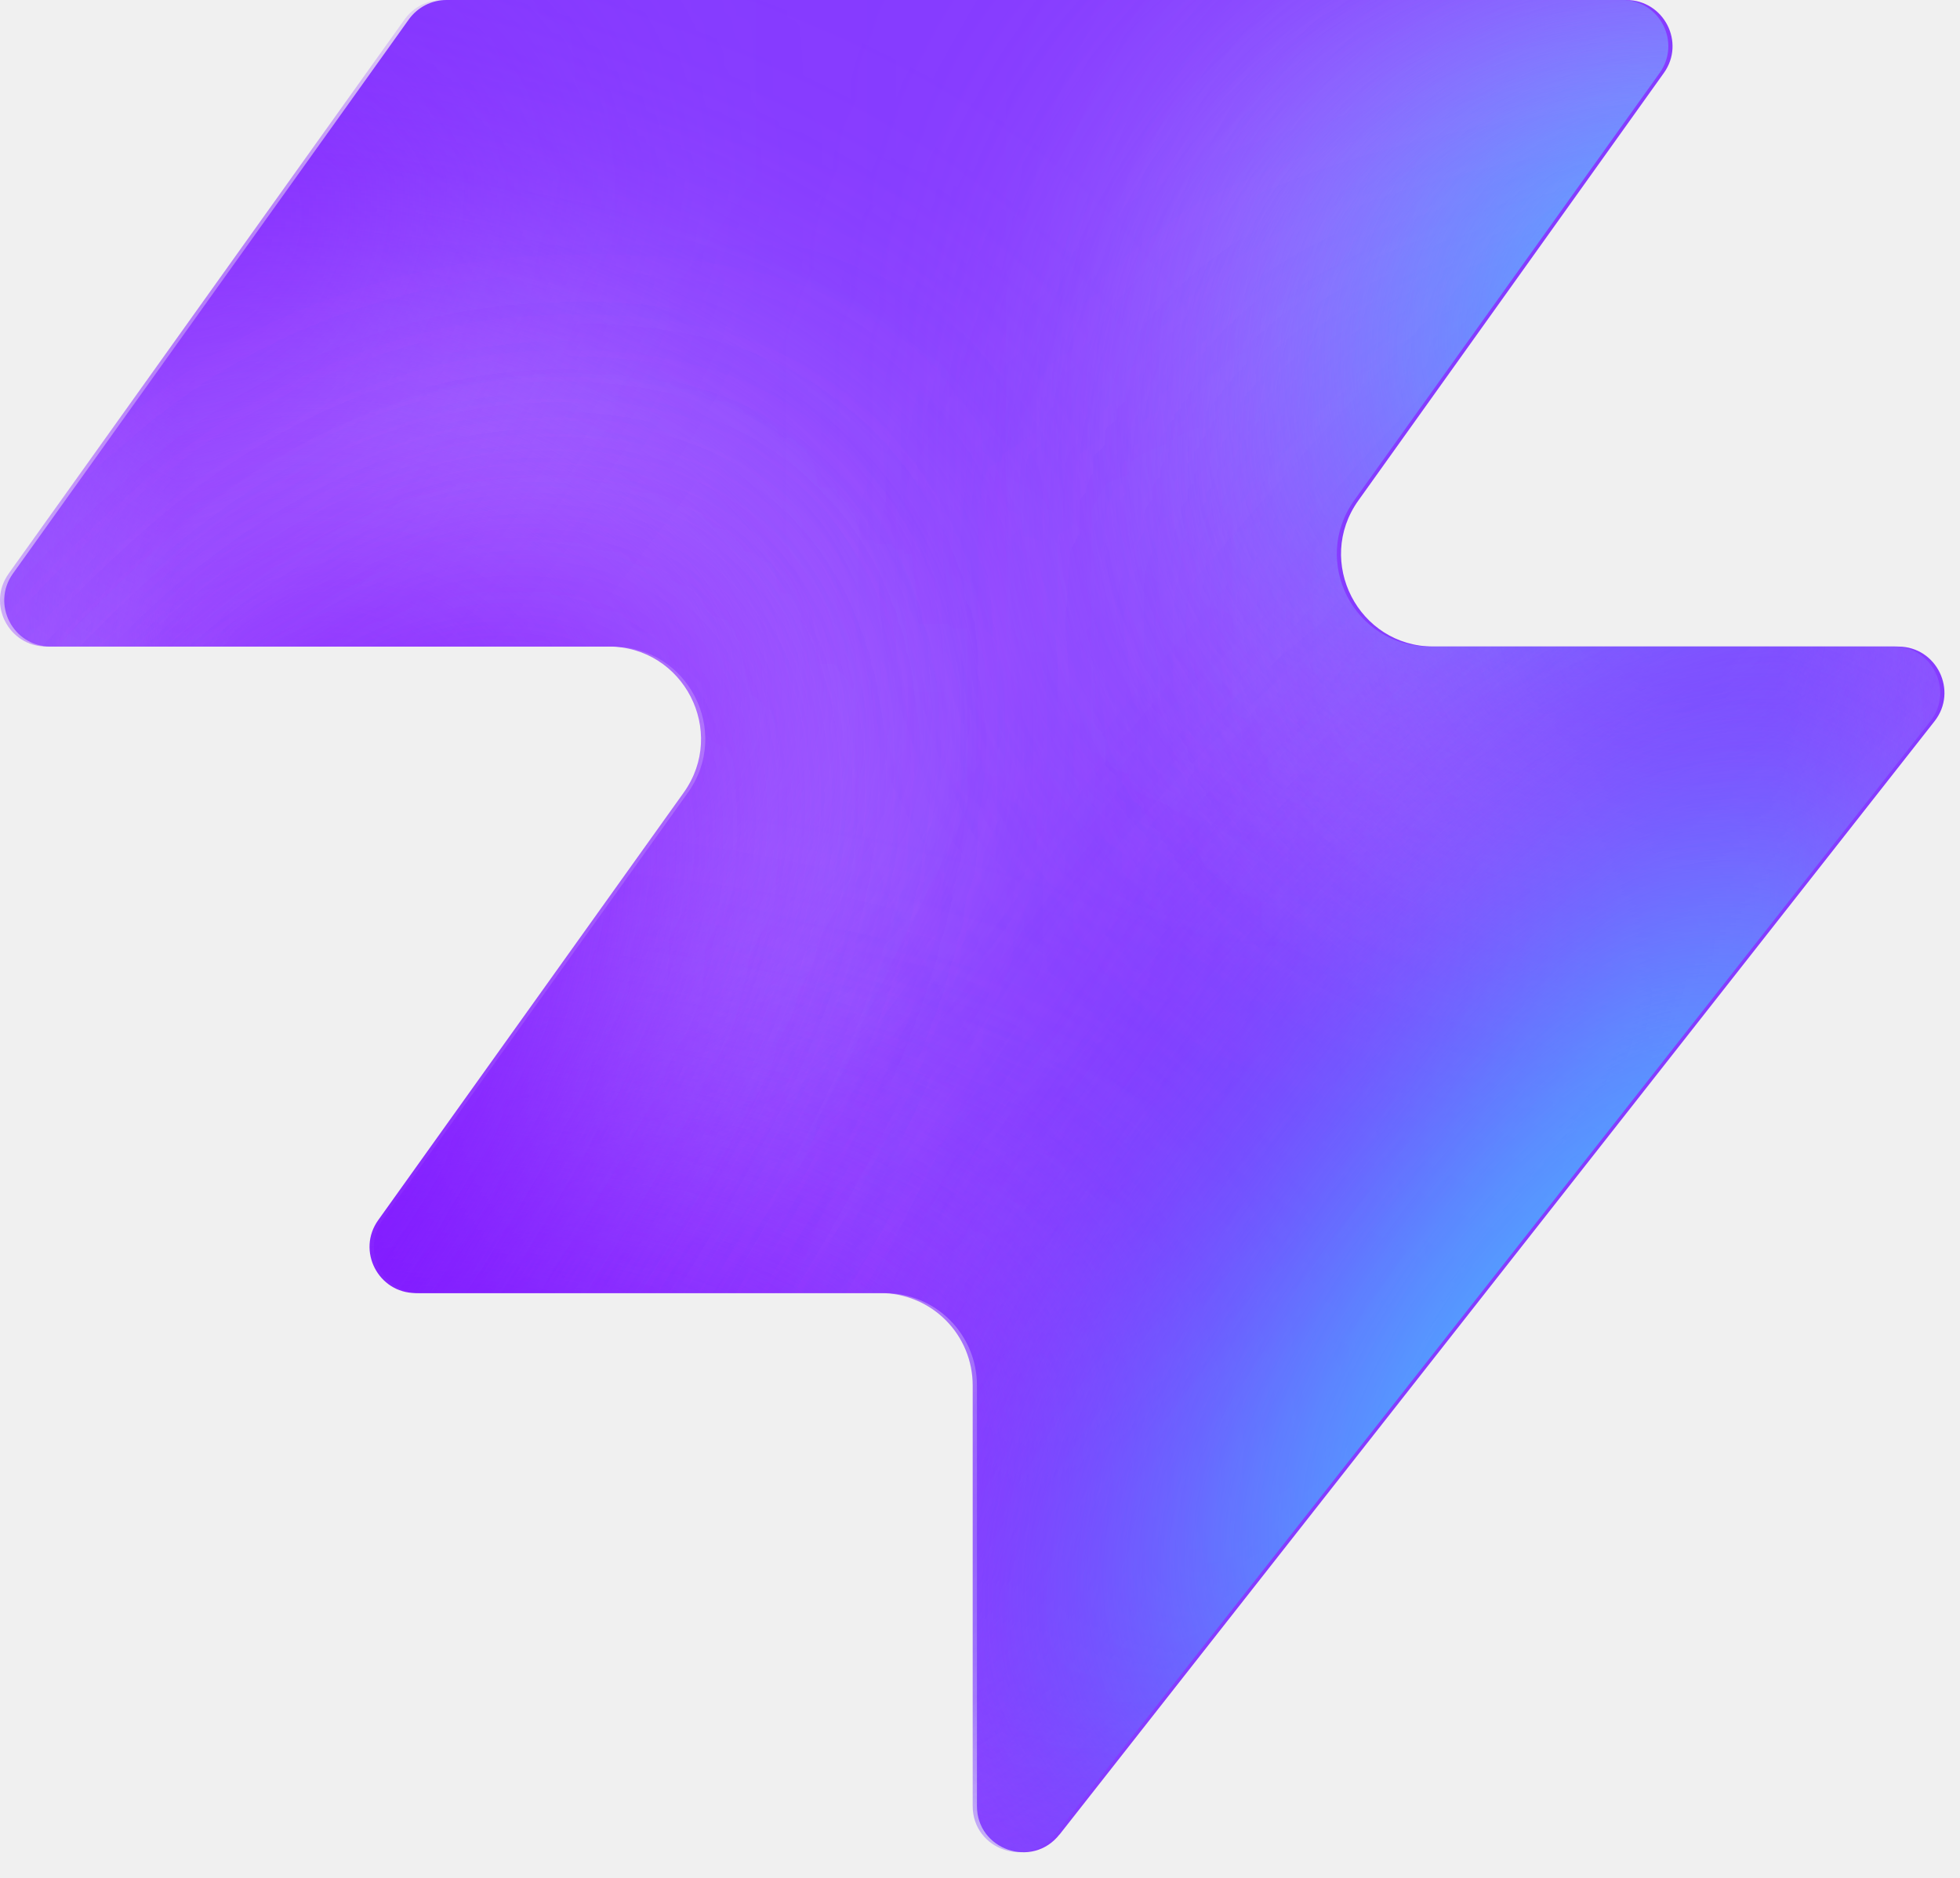
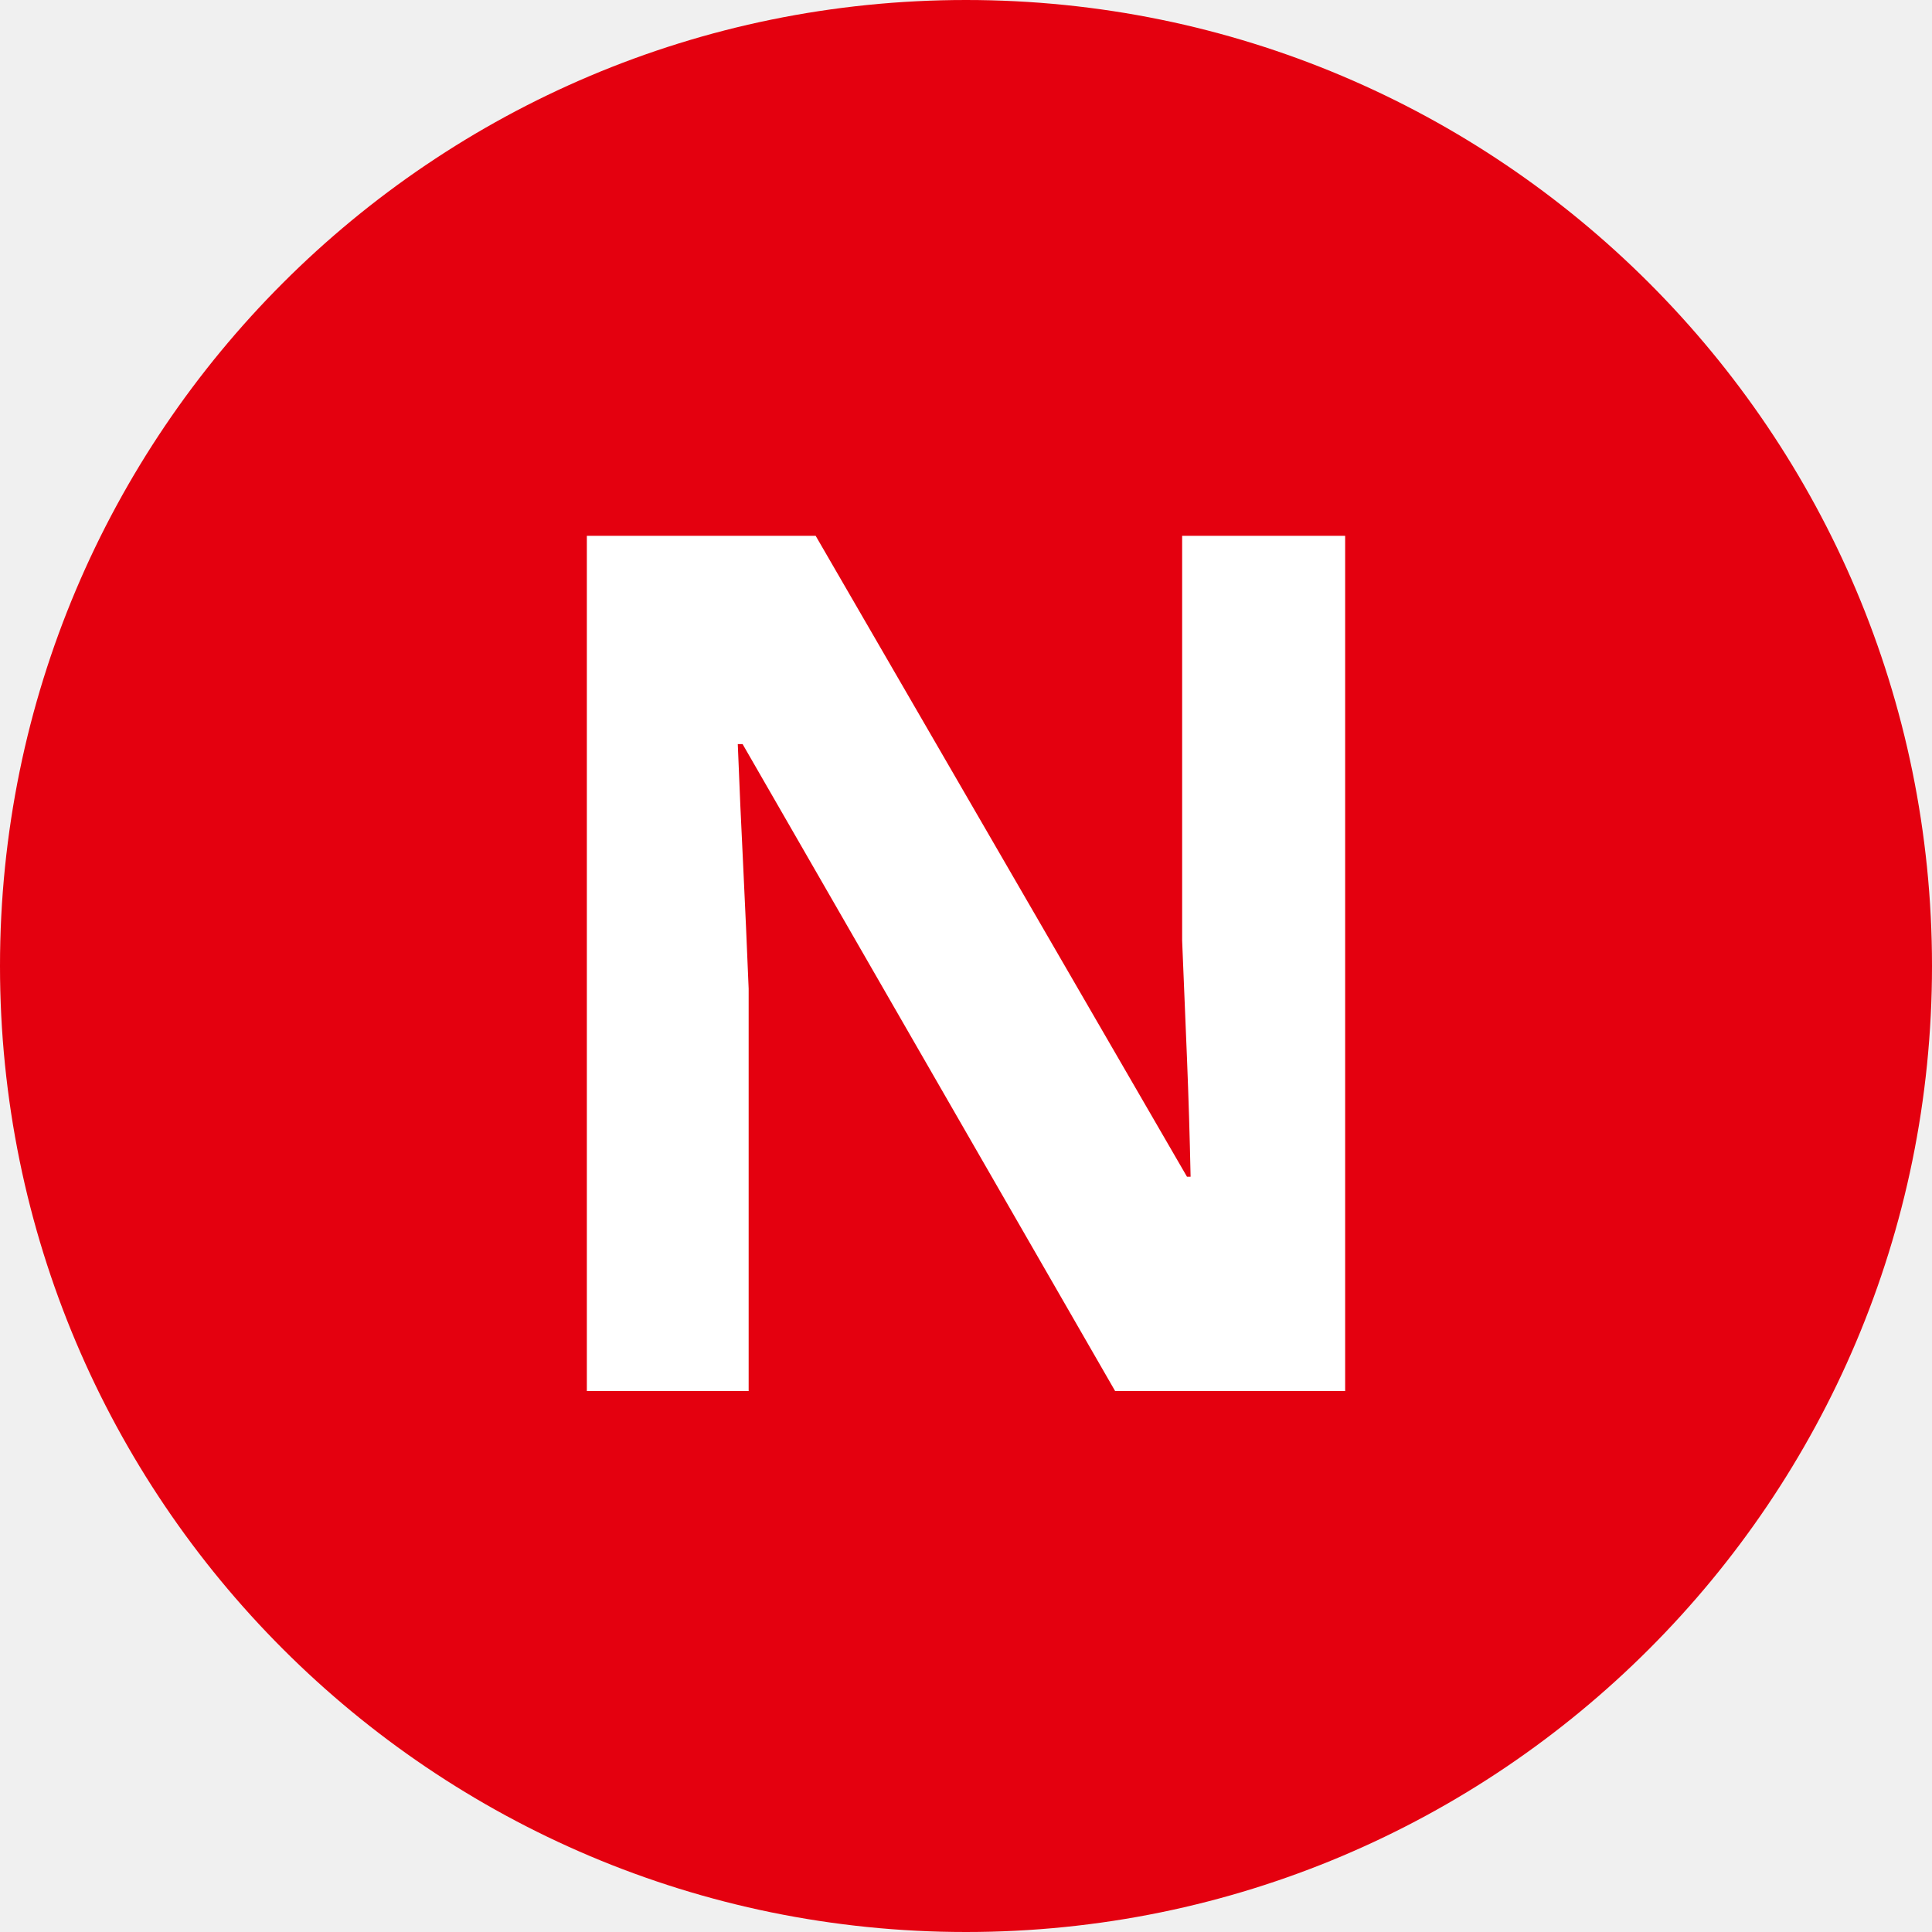
- <svg xmlns="http://www.w3.org/2000/svg" width="48" height="46" fill="none" viewBox="0 0 48 46">
-   <path fill="#863bff" d="M25.946 44.938c-.664.845-2.021.375-2.021-.698V33.937a2.26 2.26 0 0 0-2.262-2.262H10.287c-.92 0-1.456-1.04-.92-1.788l7.48-10.471c1.07-1.497 0-3.578-1.842-3.578H1.237c-.92 0-1.456-1.04-.92-1.788L10.013.474c.214-.297.556-.474.92-.474h28.894c.92 0 1.456 1.04.92 1.788l-7.48 10.471c-1.07 1.498 0 3.579 1.842 3.579h11.377c.943 0 1.473 1.088.89 1.83L25.947 44.94z" style="fill:#863bff;fill:color(display-p3 .525 .23 1);fill-opacity:1" />
-   <mask id="a" width="48" height="46" x="0" y="0" maskUnits="userSpaceOnUse" style="mask-type:alpha">
-     <path fill="#000" d="M25.842 44.938c-.664.844-2.021.375-2.021-.698V33.937a2.26 2.26 0 0 0-2.262-2.262H10.183c-.92 0-1.456-1.04-.92-1.788l7.48-10.471c1.07-1.498 0-3.579-1.842-3.579H1.133c-.92 0-1.456-1.04-.92-1.787L9.91.473c.214-.297.556-.474.92-.474h28.894c.92 0 1.456 1.04.92 1.788l-7.48 10.471c-1.07 1.498 0 3.578 1.842 3.578h11.377c.943 0 1.473 1.088.89 1.832L25.843 44.94z" style="fill:#000;fill-opacity:1" />
-   </mask>
-   <g mask="url(#a)">
-     <g filter="url(#b)">
-       <ellipse cx="5.508" cy="14.704" fill="#ede6ff" rx="5.508" ry="14.704" style="fill:#ede6ff;fill:color(display-p3 .927 .903 1);fill-opacity:1" transform="matrix(.00324 1 1 -.00324 -4.47 31.516)" />
-     </g>
-     <g filter="url(#c)">
-       <ellipse cx="10.399" cy="29.851" fill="#ede6ff" rx="10.399" ry="29.851" style="fill:#ede6ff;fill:color(display-p3 .927 .903 1);fill-opacity:1" transform="matrix(.00324 1 1 -.00324 -39.328 7.883)" />
-     </g>
-     <g filter="url(#d)">
-       <ellipse cx="5.508" cy="30.487" fill="#7e14ff" rx="5.508" ry="30.487" style="fill:#7e14ff;fill:color(display-p3 .492 .077 1);fill-opacity:1" transform="rotate(89.814 -25.913 -14.639)scale(1 -1)" />
-     </g>
-     <g filter="url(#e)">
-       <ellipse cx="5.508" cy="30.599" fill="#7e14ff" rx="5.508" ry="30.599" style="fill:#7e14ff;fill:color(display-p3 .492 .077 1);fill-opacity:1" transform="rotate(89.814 -32.644 -3.334)scale(1 -1)" />
-     </g>
-     <g filter="url(#f)">
-       <ellipse cx="5.508" cy="30.599" fill="#7e14ff" rx="5.508" ry="30.599" style="fill:#7e14ff;fill:color(display-p3 .492 .077 1);fill-opacity:1" transform="matrix(.00324 1 1 -.00324 -34.34 30.47)" />
-     </g>
-     <g filter="url(#g)">
-       <ellipse cx="14.072" cy="22.078" fill="#ede6ff" rx="14.072" ry="22.078" style="fill:#ede6ff;fill:color(display-p3 .927 .903 1);fill-opacity:1" transform="rotate(93.35 24.506 48.493)scale(-1 1)" />
-     </g>
-     <g filter="url(#h)">
-       <ellipse cx="3.47" cy="21.501" fill="#7e14ff" rx="3.47" ry="21.501" style="fill:#7e14ff;fill:color(display-p3 .492 .077 1);fill-opacity:1" transform="rotate(89.009 28.708 47.59)scale(-1 1)" />
-     </g>
-     <g filter="url(#i)">
-       <ellipse cx="3.47" cy="21.501" fill="#7e14ff" rx="3.47" ry="21.501" style="fill:#7e14ff;fill:color(display-p3 .492 .077 1);fill-opacity:1" transform="rotate(89.009 28.708 47.59)scale(-1 1)" />
-     </g>
-     <g filter="url(#j)">
-       <ellipse cx=".387" cy="8.972" fill="#7e14ff" rx="4.407" ry="29.108" style="fill:#7e14ff;fill:color(display-p3 .492 .077 1);fill-opacity:1" transform="rotate(39.51 .387 8.972)" />
-     </g>
-     <g filter="url(#k)">
-       <ellipse cx="47.523" cy="-6.092" fill="#7e14ff" rx="4.407" ry="29.108" style="fill:#7e14ff;fill:color(display-p3 .492 .077 1);fill-opacity:1" transform="rotate(37.892 47.523 -6.092)" />
-     </g>
-     <g filter="url(#l)">
-       <ellipse cx="41.412" cy="6.333" fill="#47bfff" rx="5.971" ry="9.665" style="fill:#47bfff;fill:color(display-p3 .28 .748 1);fill-opacity:1" transform="rotate(37.892 41.412 6.333)" />
-     </g>
-     <g filter="url(#m)">
-       <ellipse cx="-1.879" cy="38.332" fill="#7e14ff" rx="4.407" ry="29.108" style="fill:#7e14ff;fill:color(display-p3 .492 .077 1);fill-opacity:1" transform="rotate(37.892 -1.88 38.332)" />
-     </g>
-     <g filter="url(#n)">
-       <ellipse cx="-1.879" cy="38.332" fill="#7e14ff" rx="4.407" ry="29.108" style="fill:#7e14ff;fill:color(display-p3 .492 .077 1);fill-opacity:1" transform="rotate(37.892 -1.88 38.332)" />
-     </g>
-     <g filter="url(#o)">
-       <ellipse cx="35.651" cy="29.907" fill="#7e14ff" rx="4.407" ry="29.108" style="fill:#7e14ff;fill:color(display-p3 .492 .077 1);fill-opacity:1" transform="rotate(37.892 35.651 29.907)" />
-     </g>
-     <g filter="url(#p)">
-       <ellipse cx="38.418" cy="32.4" fill="#47bfff" rx="5.971" ry="15.297" style="fill:#47bfff;fill:color(display-p3 .28 .748 1);fill-opacity:1" transform="rotate(37.892 38.418 32.4)" />
-     </g>
-   </g>
-   <defs>
-     <filter id="b" width="60.045" height="41.654" x="-19.77" y="16.149" color-interpolation-filters="sRGB" filterUnits="userSpaceOnUse">
-       <feFlood flood-opacity="0" result="BackgroundImageFix" />
-       <feBlend in="SourceGraphic" in2="BackgroundImageFix" result="shape" />
-       <feGaussianBlur result="effect1_foregroundBlur_2002_17158" stdDeviation="7.659" />
-     </filter>
-     <filter id="c" width="90.34" height="51.437" x="-54.613" y="-7.533" color-interpolation-filters="sRGB" filterUnits="userSpaceOnUse">
-       <feFlood flood-opacity="0" result="BackgroundImageFix" />
-       <feBlend in="SourceGraphic" in2="BackgroundImageFix" result="shape" />
-       <feGaussianBlur result="effect1_foregroundBlur_2002_17158" stdDeviation="7.659" />
-     </filter>
-     <filter id="d" width="79.355" height="29.4" x="-49.64" y="2.03" color-interpolation-filters="sRGB" filterUnits="userSpaceOnUse">
-       <feFlood flood-opacity="0" result="BackgroundImageFix" />
-       <feBlend in="SourceGraphic" in2="BackgroundImageFix" result="shape" />
-       <feGaussianBlur result="effect1_foregroundBlur_2002_17158" stdDeviation="4.596" />
-     </filter>
-     <filter id="e" width="79.579" height="29.4" x="-45.045" y="20.029" color-interpolation-filters="sRGB" filterUnits="userSpaceOnUse">
-       <feFlood flood-opacity="0" result="BackgroundImageFix" />
-       <feBlend in="SourceGraphic" in2="BackgroundImageFix" result="shape" />
-       <feGaussianBlur result="effect1_foregroundBlur_2002_17158" stdDeviation="4.596" />
-     </filter>
-     <filter id="f" width="79.579" height="29.4" x="-43.513" y="21.178" color-interpolation-filters="sRGB" filterUnits="userSpaceOnUse">
-       <feFlood flood-opacity="0" result="BackgroundImageFix" />
-       <feBlend in="SourceGraphic" in2="BackgroundImageFix" result="shape" />
-       <feGaussianBlur result="effect1_foregroundBlur_2002_17158" stdDeviation="4.596" />
-     </filter>
-     <filter id="g" width="74.749" height="58.852" x="15.756" y="-17.901" color-interpolation-filters="sRGB" filterUnits="userSpaceOnUse">
-       <feFlood flood-opacity="0" result="BackgroundImageFix" />
-       <feBlend in="SourceGraphic" in2="BackgroundImageFix" result="shape" />
-       <feGaussianBlur result="effect1_foregroundBlur_2002_17158" stdDeviation="7.659" />
-     </filter>
-     <filter id="h" width="61.377" height="25.362" x="23.548" y="2.284" color-interpolation-filters="sRGB" filterUnits="userSpaceOnUse">
-       <feFlood flood-opacity="0" result="BackgroundImageFix" />
-       <feBlend in="SourceGraphic" in2="BackgroundImageFix" result="shape" />
-       <feGaussianBlur result="effect1_foregroundBlur_2002_17158" stdDeviation="4.596" />
-     </filter>
-     <filter id="i" width="61.377" height="25.362" x="23.548" y="2.284" color-interpolation-filters="sRGB" filterUnits="userSpaceOnUse">
-       <feFlood flood-opacity="0" result="BackgroundImageFix" />
-       <feBlend in="SourceGraphic" in2="BackgroundImageFix" result="shape" />
-       <feGaussianBlur result="effect1_foregroundBlur_2002_17158" stdDeviation="4.596" />
-     </filter>
-     <filter id="j" width="56.045" height="63.649" x="-27.636" y="-22.853" color-interpolation-filters="sRGB" filterUnits="userSpaceOnUse">
-       <feFlood flood-opacity="0" result="BackgroundImageFix" />
-       <feBlend in="SourceGraphic" in2="BackgroundImageFix" result="shape" />
-       <feGaussianBlur result="effect1_foregroundBlur_2002_17158" stdDeviation="4.596" />
-     </filter>
-     <filter id="k" width="54.814" height="64.646" x="20.116" y="-38.415" color-interpolation-filters="sRGB" filterUnits="userSpaceOnUse">
-       <feFlood flood-opacity="0" result="BackgroundImageFix" />
-       <feBlend in="SourceGraphic" in2="BackgroundImageFix" result="shape" />
-       <feGaussianBlur result="effect1_foregroundBlur_2002_17158" stdDeviation="4.596" />
-     </filter>
-     <filter id="l" width="33.541" height="35.313" x="24.641" y="-11.323" color-interpolation-filters="sRGB" filterUnits="userSpaceOnUse">
-       <feFlood flood-opacity="0" result="BackgroundImageFix" />
-       <feBlend in="SourceGraphic" in2="BackgroundImageFix" result="shape" />
-       <feGaussianBlur result="effect1_foregroundBlur_2002_17158" stdDeviation="4.596" />
-     </filter>
-     <filter id="m" width="54.814" height="64.646" x="-29.286" y="6.009" color-interpolation-filters="sRGB" filterUnits="userSpaceOnUse">
-       <feFlood flood-opacity="0" result="BackgroundImageFix" />
-       <feBlend in="SourceGraphic" in2="BackgroundImageFix" result="shape" />
-       <feGaussianBlur result="effect1_foregroundBlur_2002_17158" stdDeviation="4.596" />
-     </filter>
-     <filter id="n" width="54.814" height="64.646" x="-29.286" y="6.009" color-interpolation-filters="sRGB" filterUnits="userSpaceOnUse">
-       <feFlood flood-opacity="0" result="BackgroundImageFix" />
-       <feBlend in="SourceGraphic" in2="BackgroundImageFix" result="shape" />
-       <feGaussianBlur result="effect1_foregroundBlur_2002_17158" stdDeviation="4.596" />
-     </filter>
-     <filter id="o" width="54.814" height="64.646" x="8.244" y="-2.416" color-interpolation-filters="sRGB" filterUnits="userSpaceOnUse">
-       <feFlood flood-opacity="0" result="BackgroundImageFix" />
-       <feBlend in="SourceGraphic" in2="BackgroundImageFix" result="shape" />
-       <feGaussianBlur result="effect1_foregroundBlur_2002_17158" stdDeviation="4.596" />
-     </filter>
-     <filter id="p" width="39.409" height="43.623" x="18.713" y="10.588" color-interpolation-filters="sRGB" filterUnits="userSpaceOnUse">
-       <feFlood flood-opacity="0" result="BackgroundImageFix" />
-       <feBlend in="SourceGraphic" in2="BackgroundImageFix" result="shape" />
-       <feGaussianBlur result="effect1_foregroundBlur_2002_17158" stdDeviation="4.596" />
-     </filter>
-   </defs>
+ <svg xmlns="http://www.w3.org/2000/svg" viewBox="0 0 100 100">
+   <circle cx="50" cy="50" r="50" fill="#E4000F" />
+   <text x="50" y="72" font-family="Arial Black, sans-serif" font-size="62" font-weight="900" fill="white" text-anchor="middle">N</text>
</svg>
